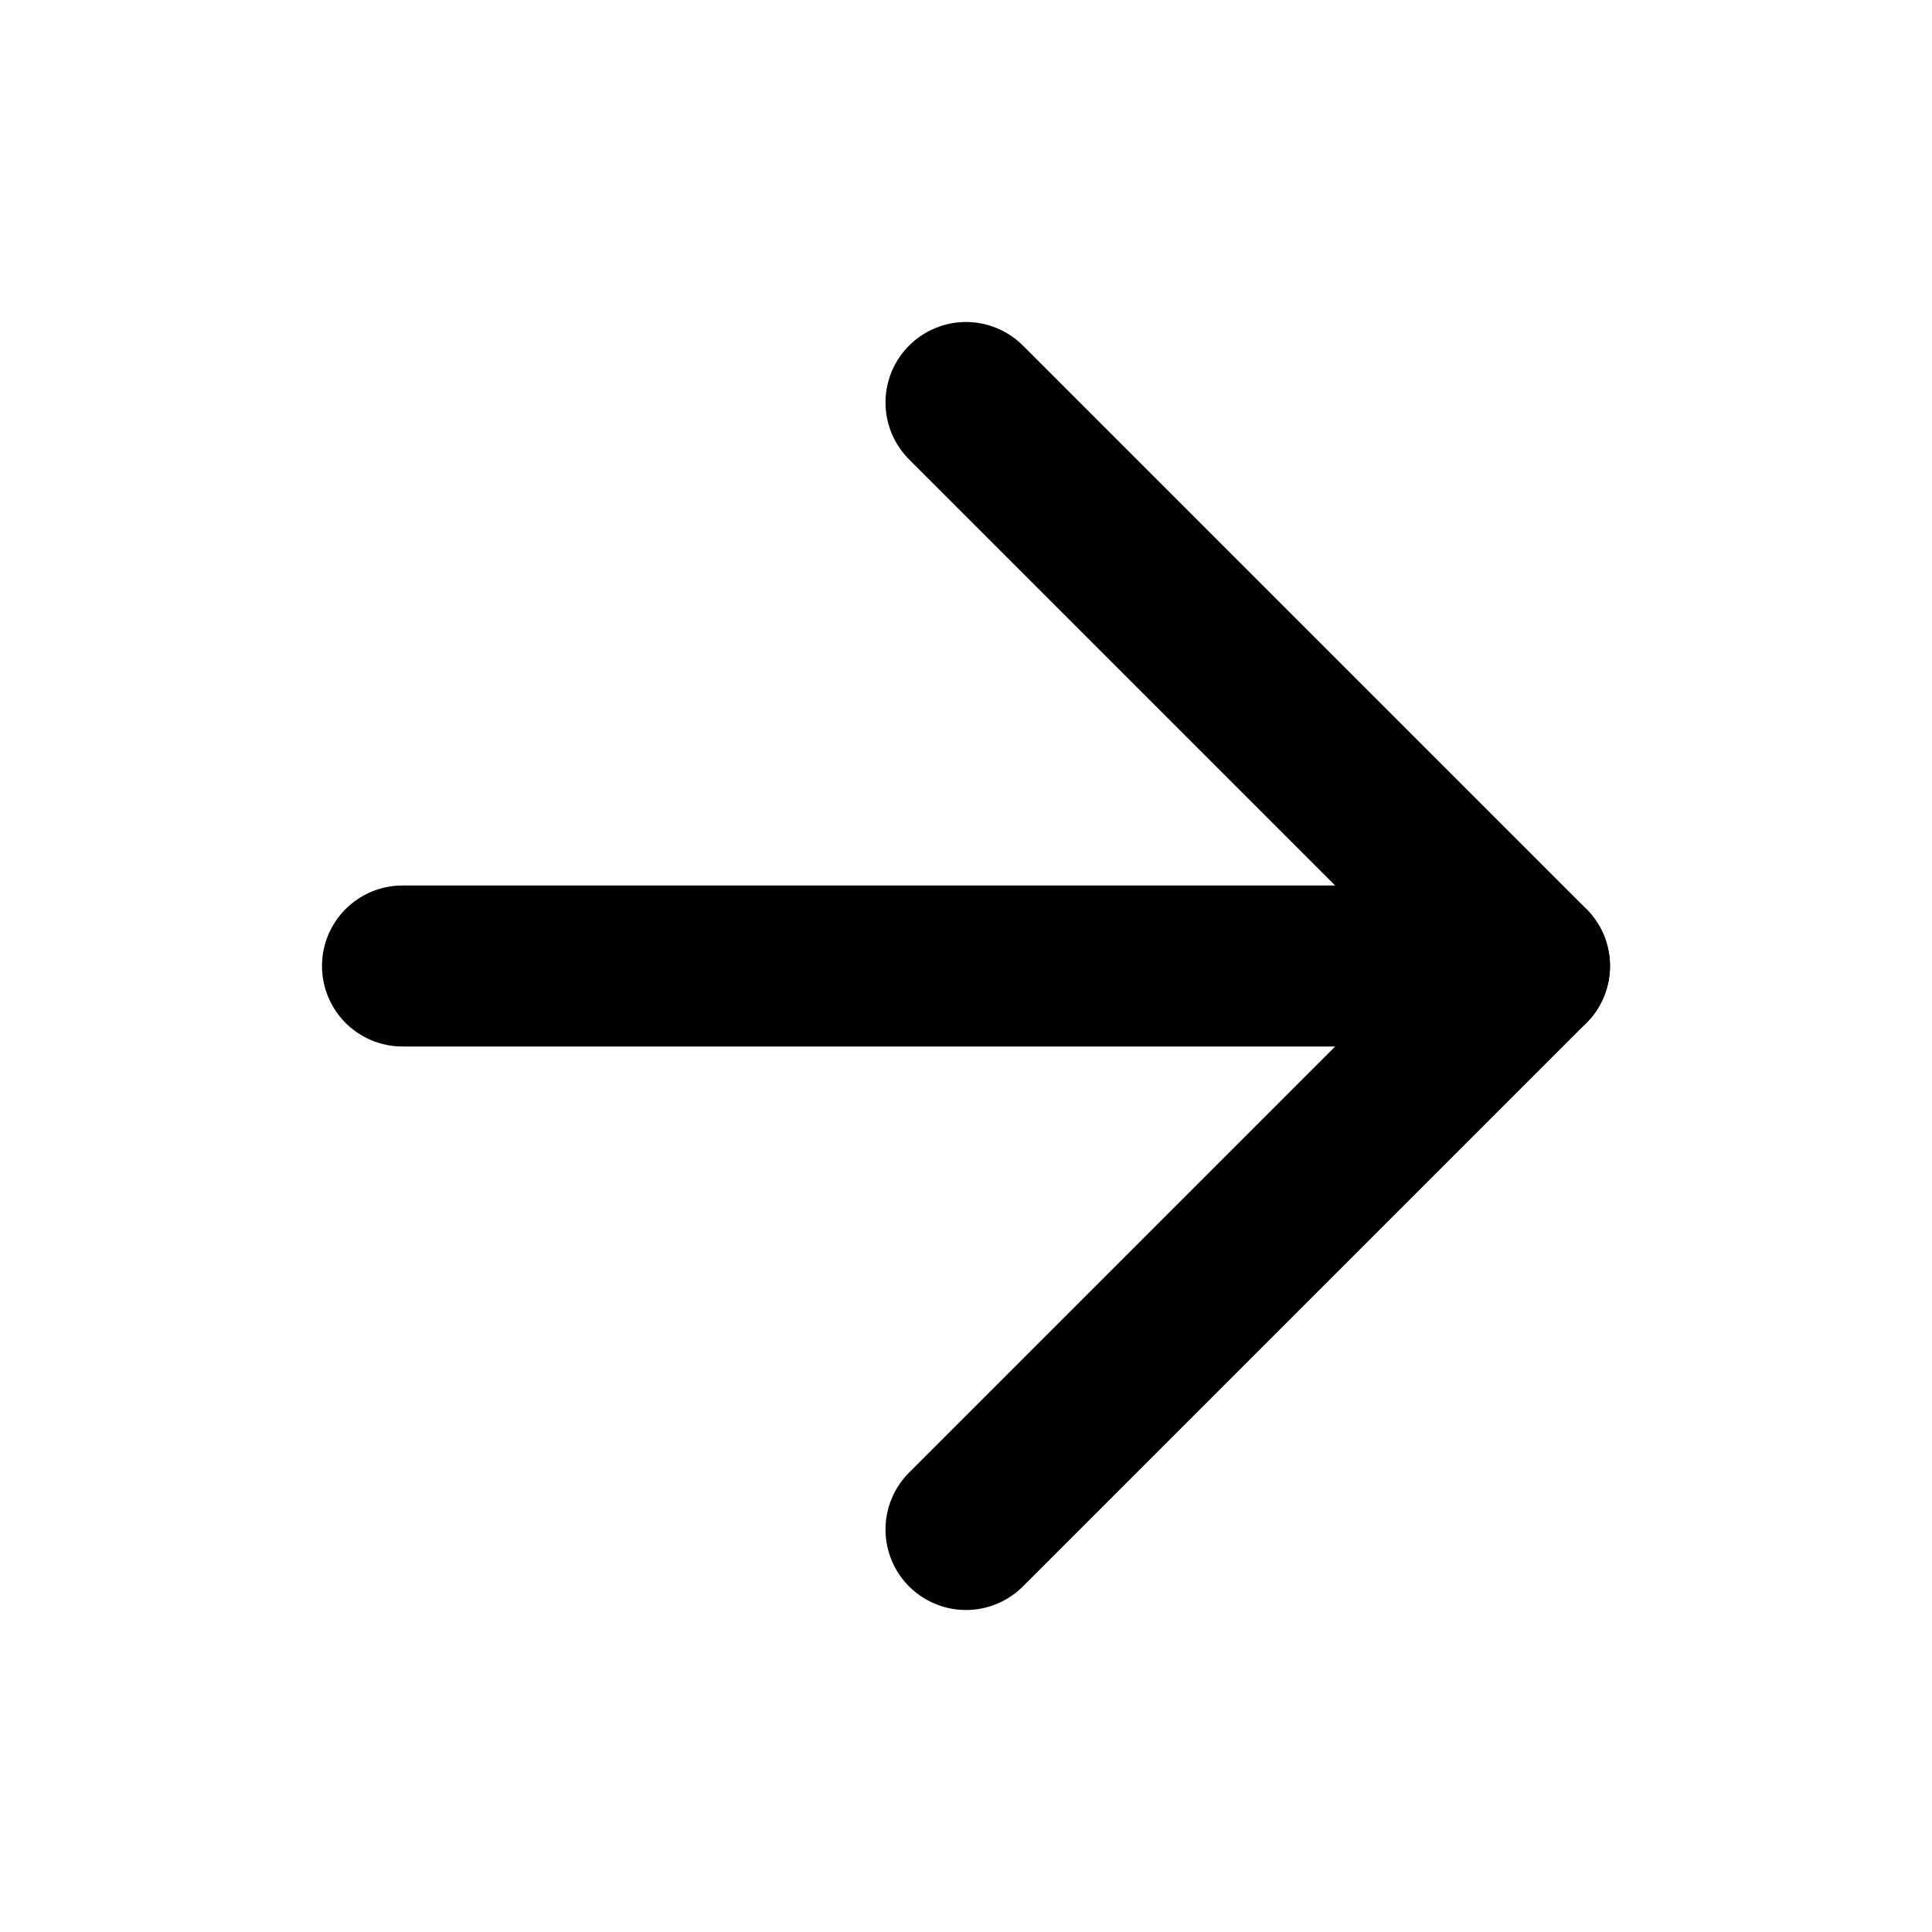
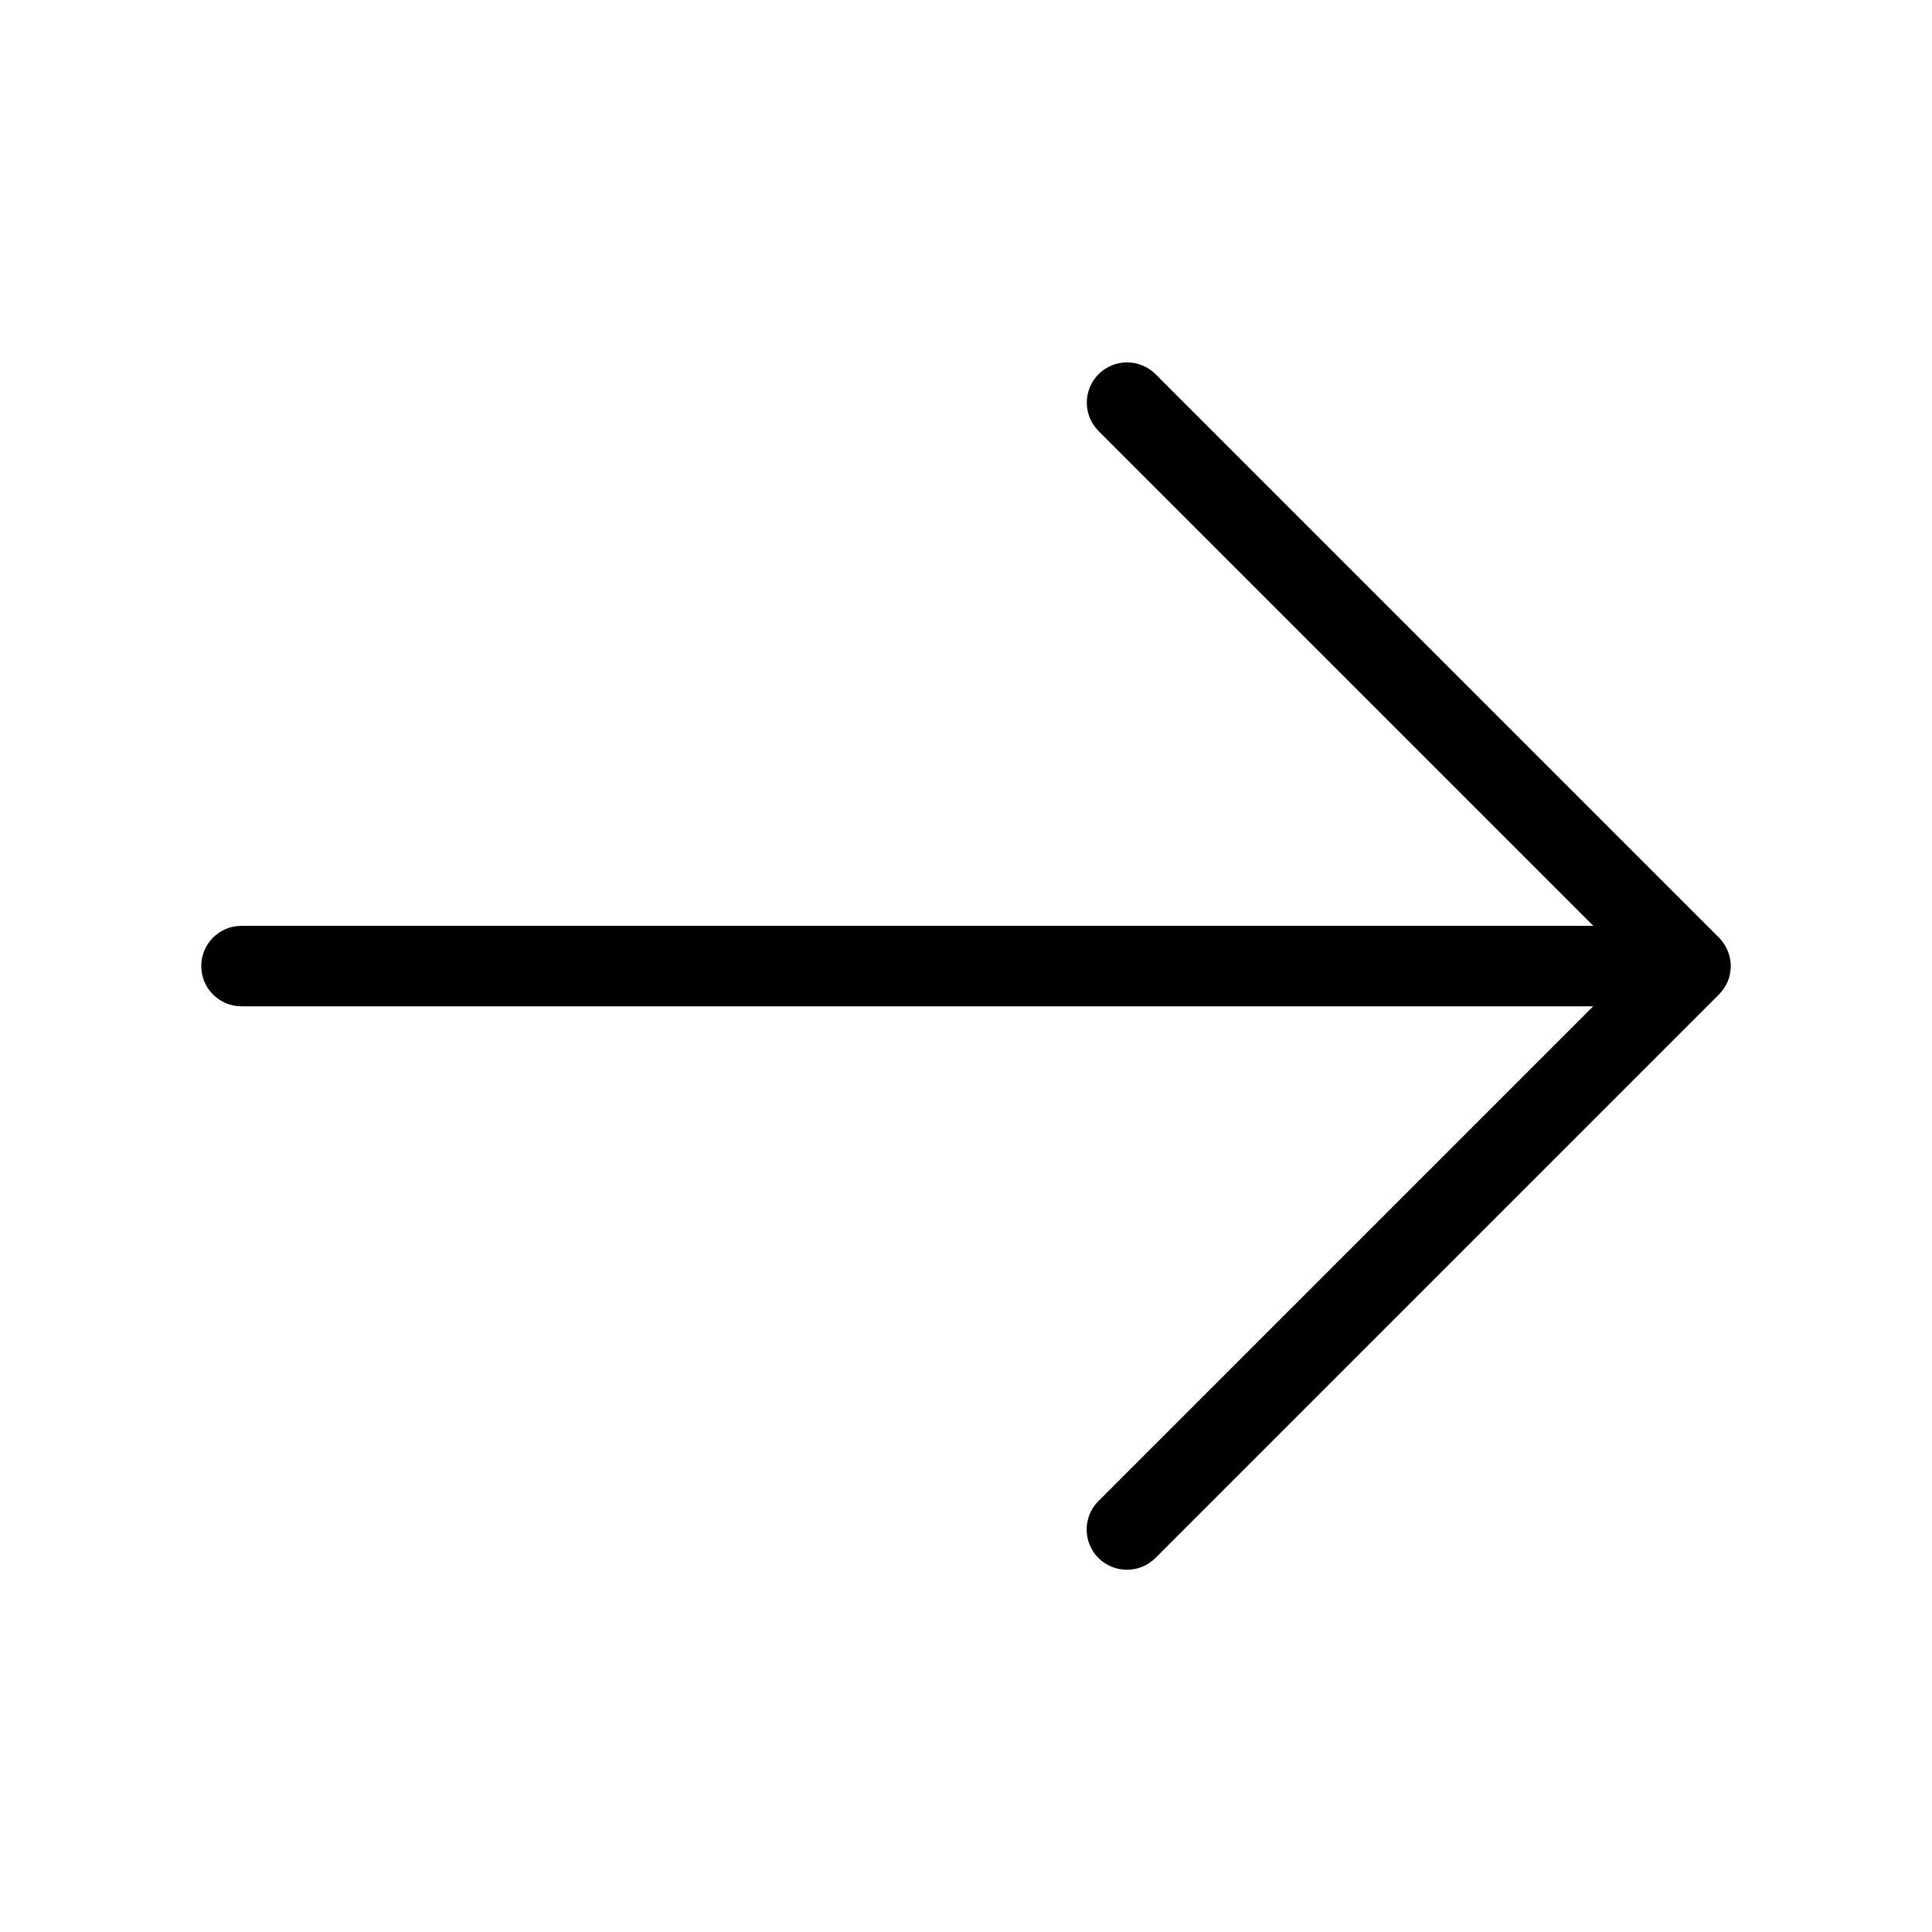
- <svg xmlns="http://www.w3.org/2000/svg" width="24" height="24" viewBox="0 0 24 24" fill="none" stroke="currentColor" stroke-width="2" stroke-linecap="round" stroke-linejoin="round" class="feather feather-arrow-right">
-   <line x1="5" y1="12" x2="19" y2="12" />
-   <polyline points="12 5 19 12 12 19" />
+ <svg xmlns="http://www.w3.org/2000/svg" width="24" height="24" viewBox="0 0 24 24" fill="CurrentColor">
+   <path d="M21.353 12.354L14.353 19.354C14.255 19.452 14.127 19.5 13.999 19.5C13.871 19.5 13.743 19.451 13.645 19.354C13.45 19.159 13.45 18.842 13.645 18.647L19.791 12.501H3C2.724 12.501 2.5 12.277 2.5 12.001C2.5 11.725 2.724 11.501 3 11.501H19.793L13.647 5.355C13.452 5.16 13.452 4.843 13.647 4.648C13.842 4.453 14.159 4.453 14.354 4.648L21.354 11.648C21.4 11.694 21.437 11.75 21.462 11.811C21.513 11.933 21.513 12.071 21.462 12.193C21.436 12.252 21.399 12.308 21.353 12.354Z" />
</svg>
